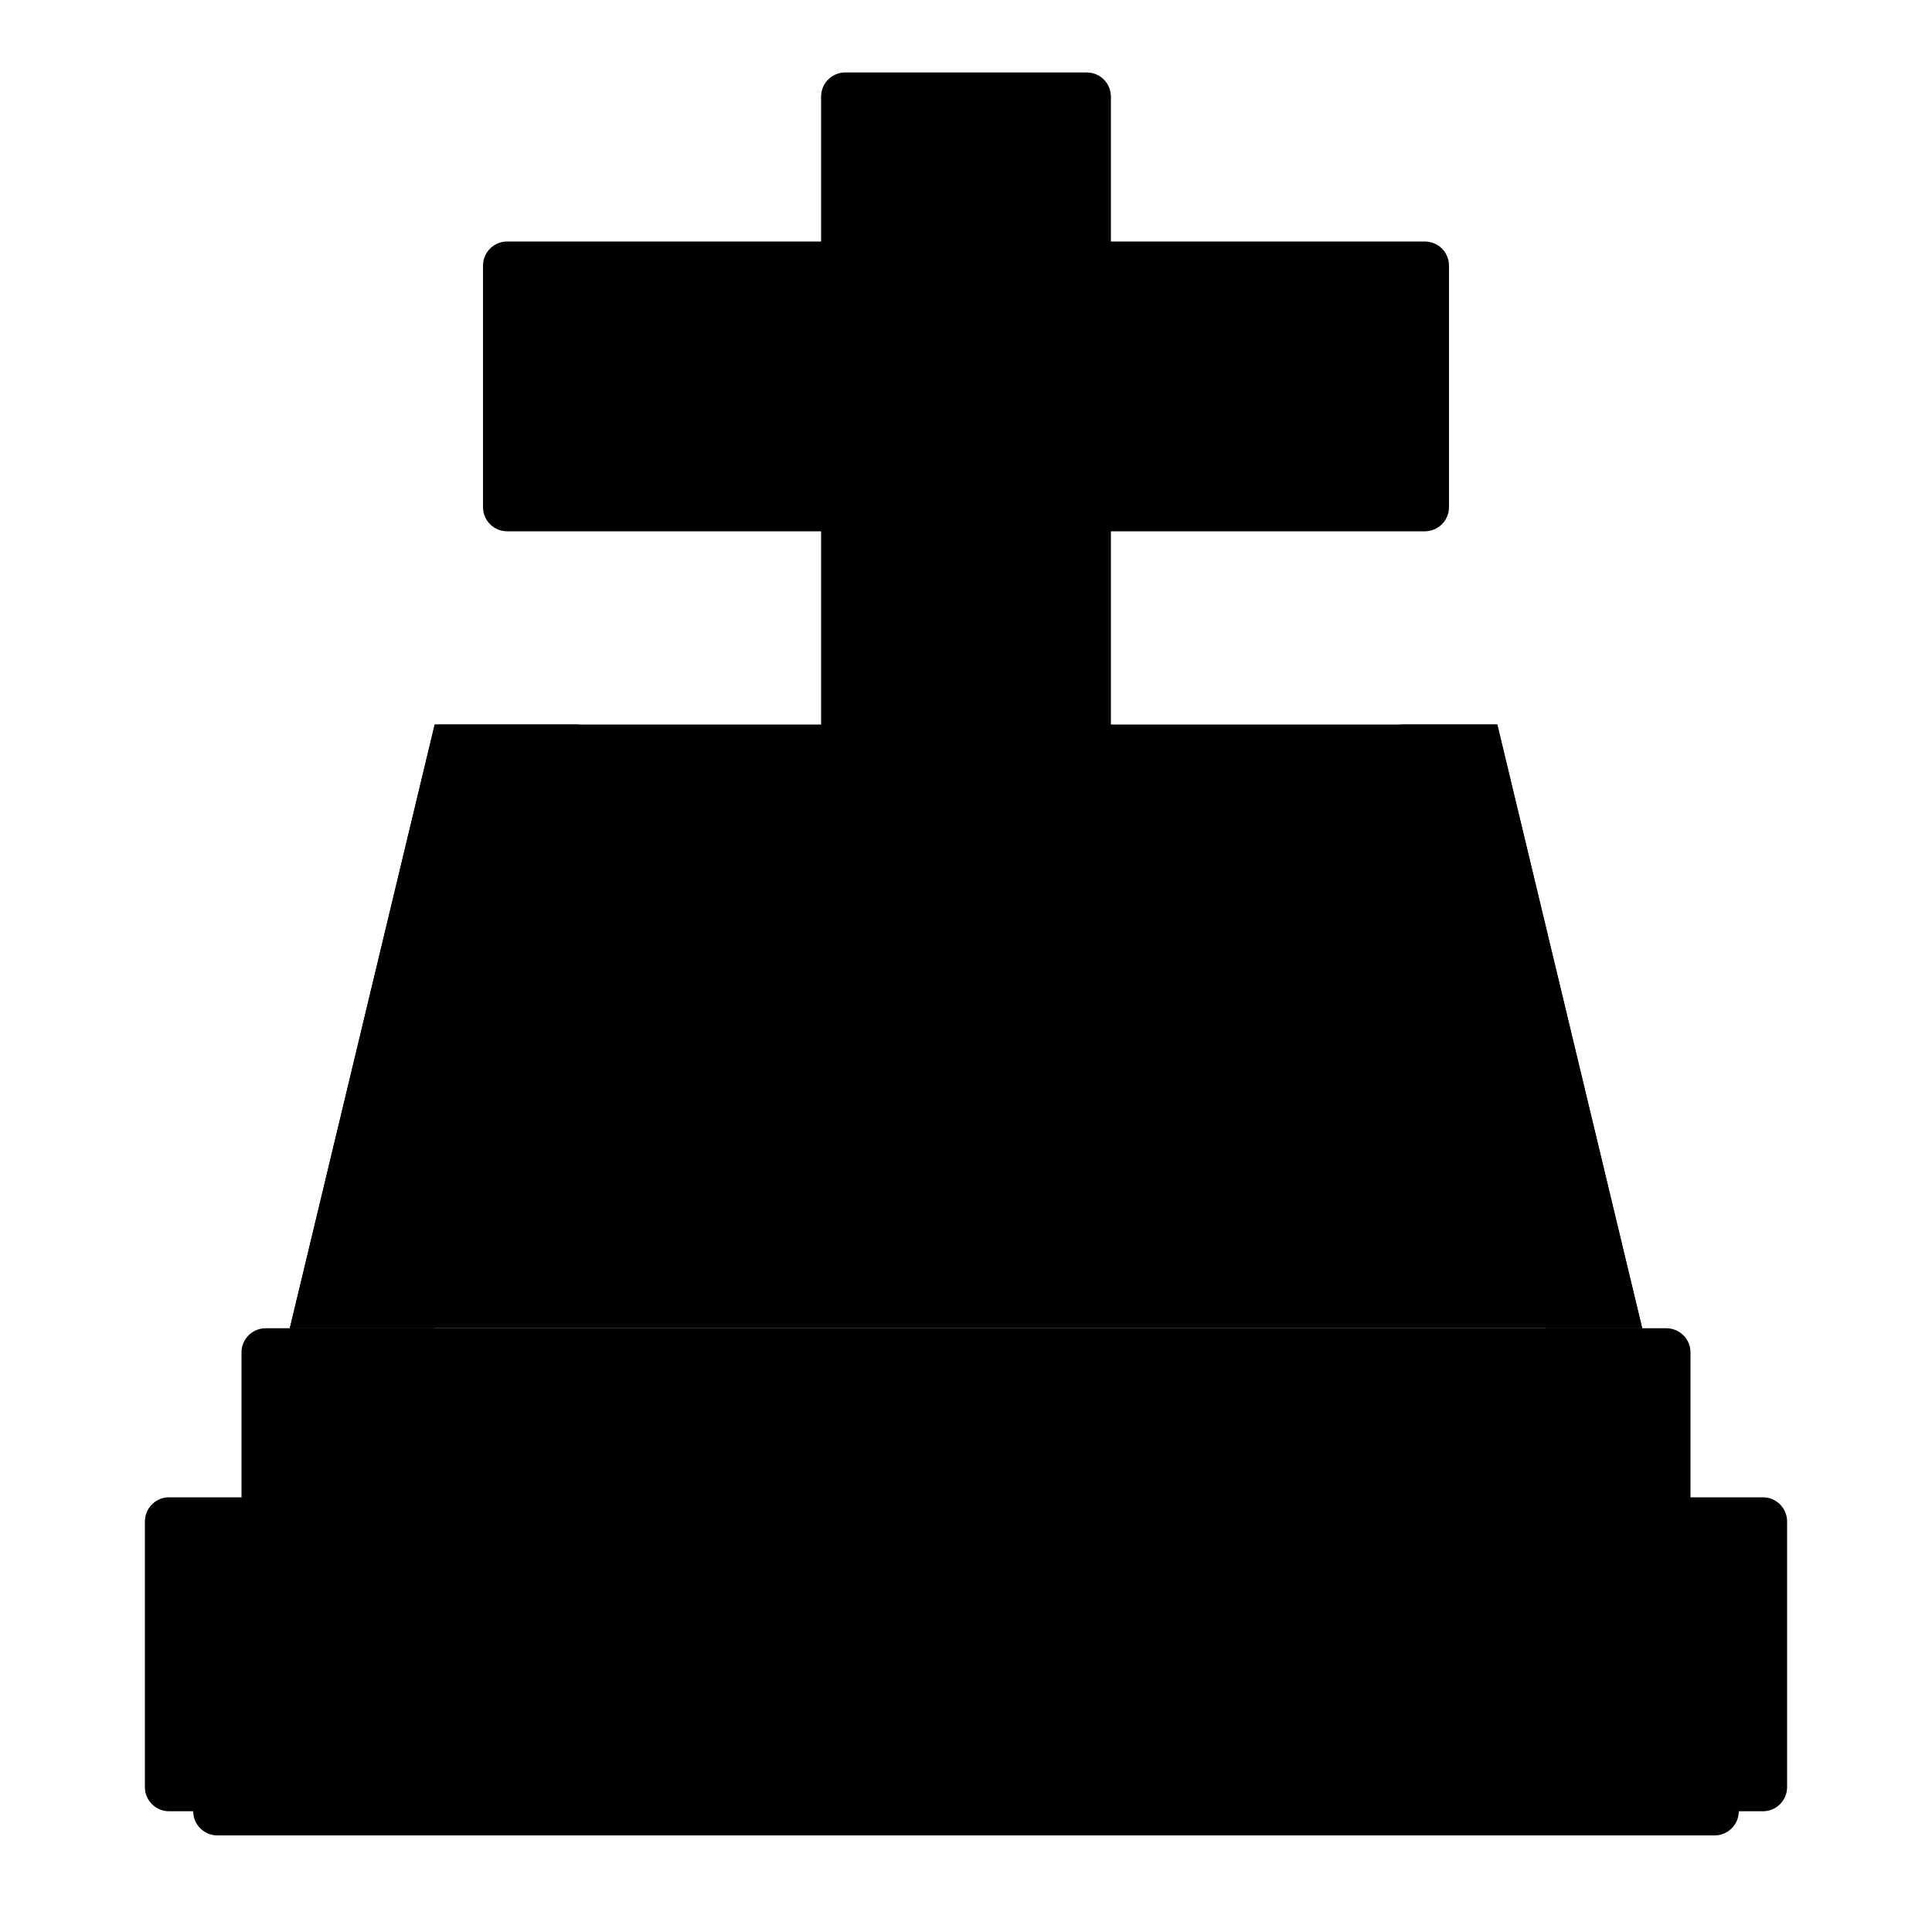
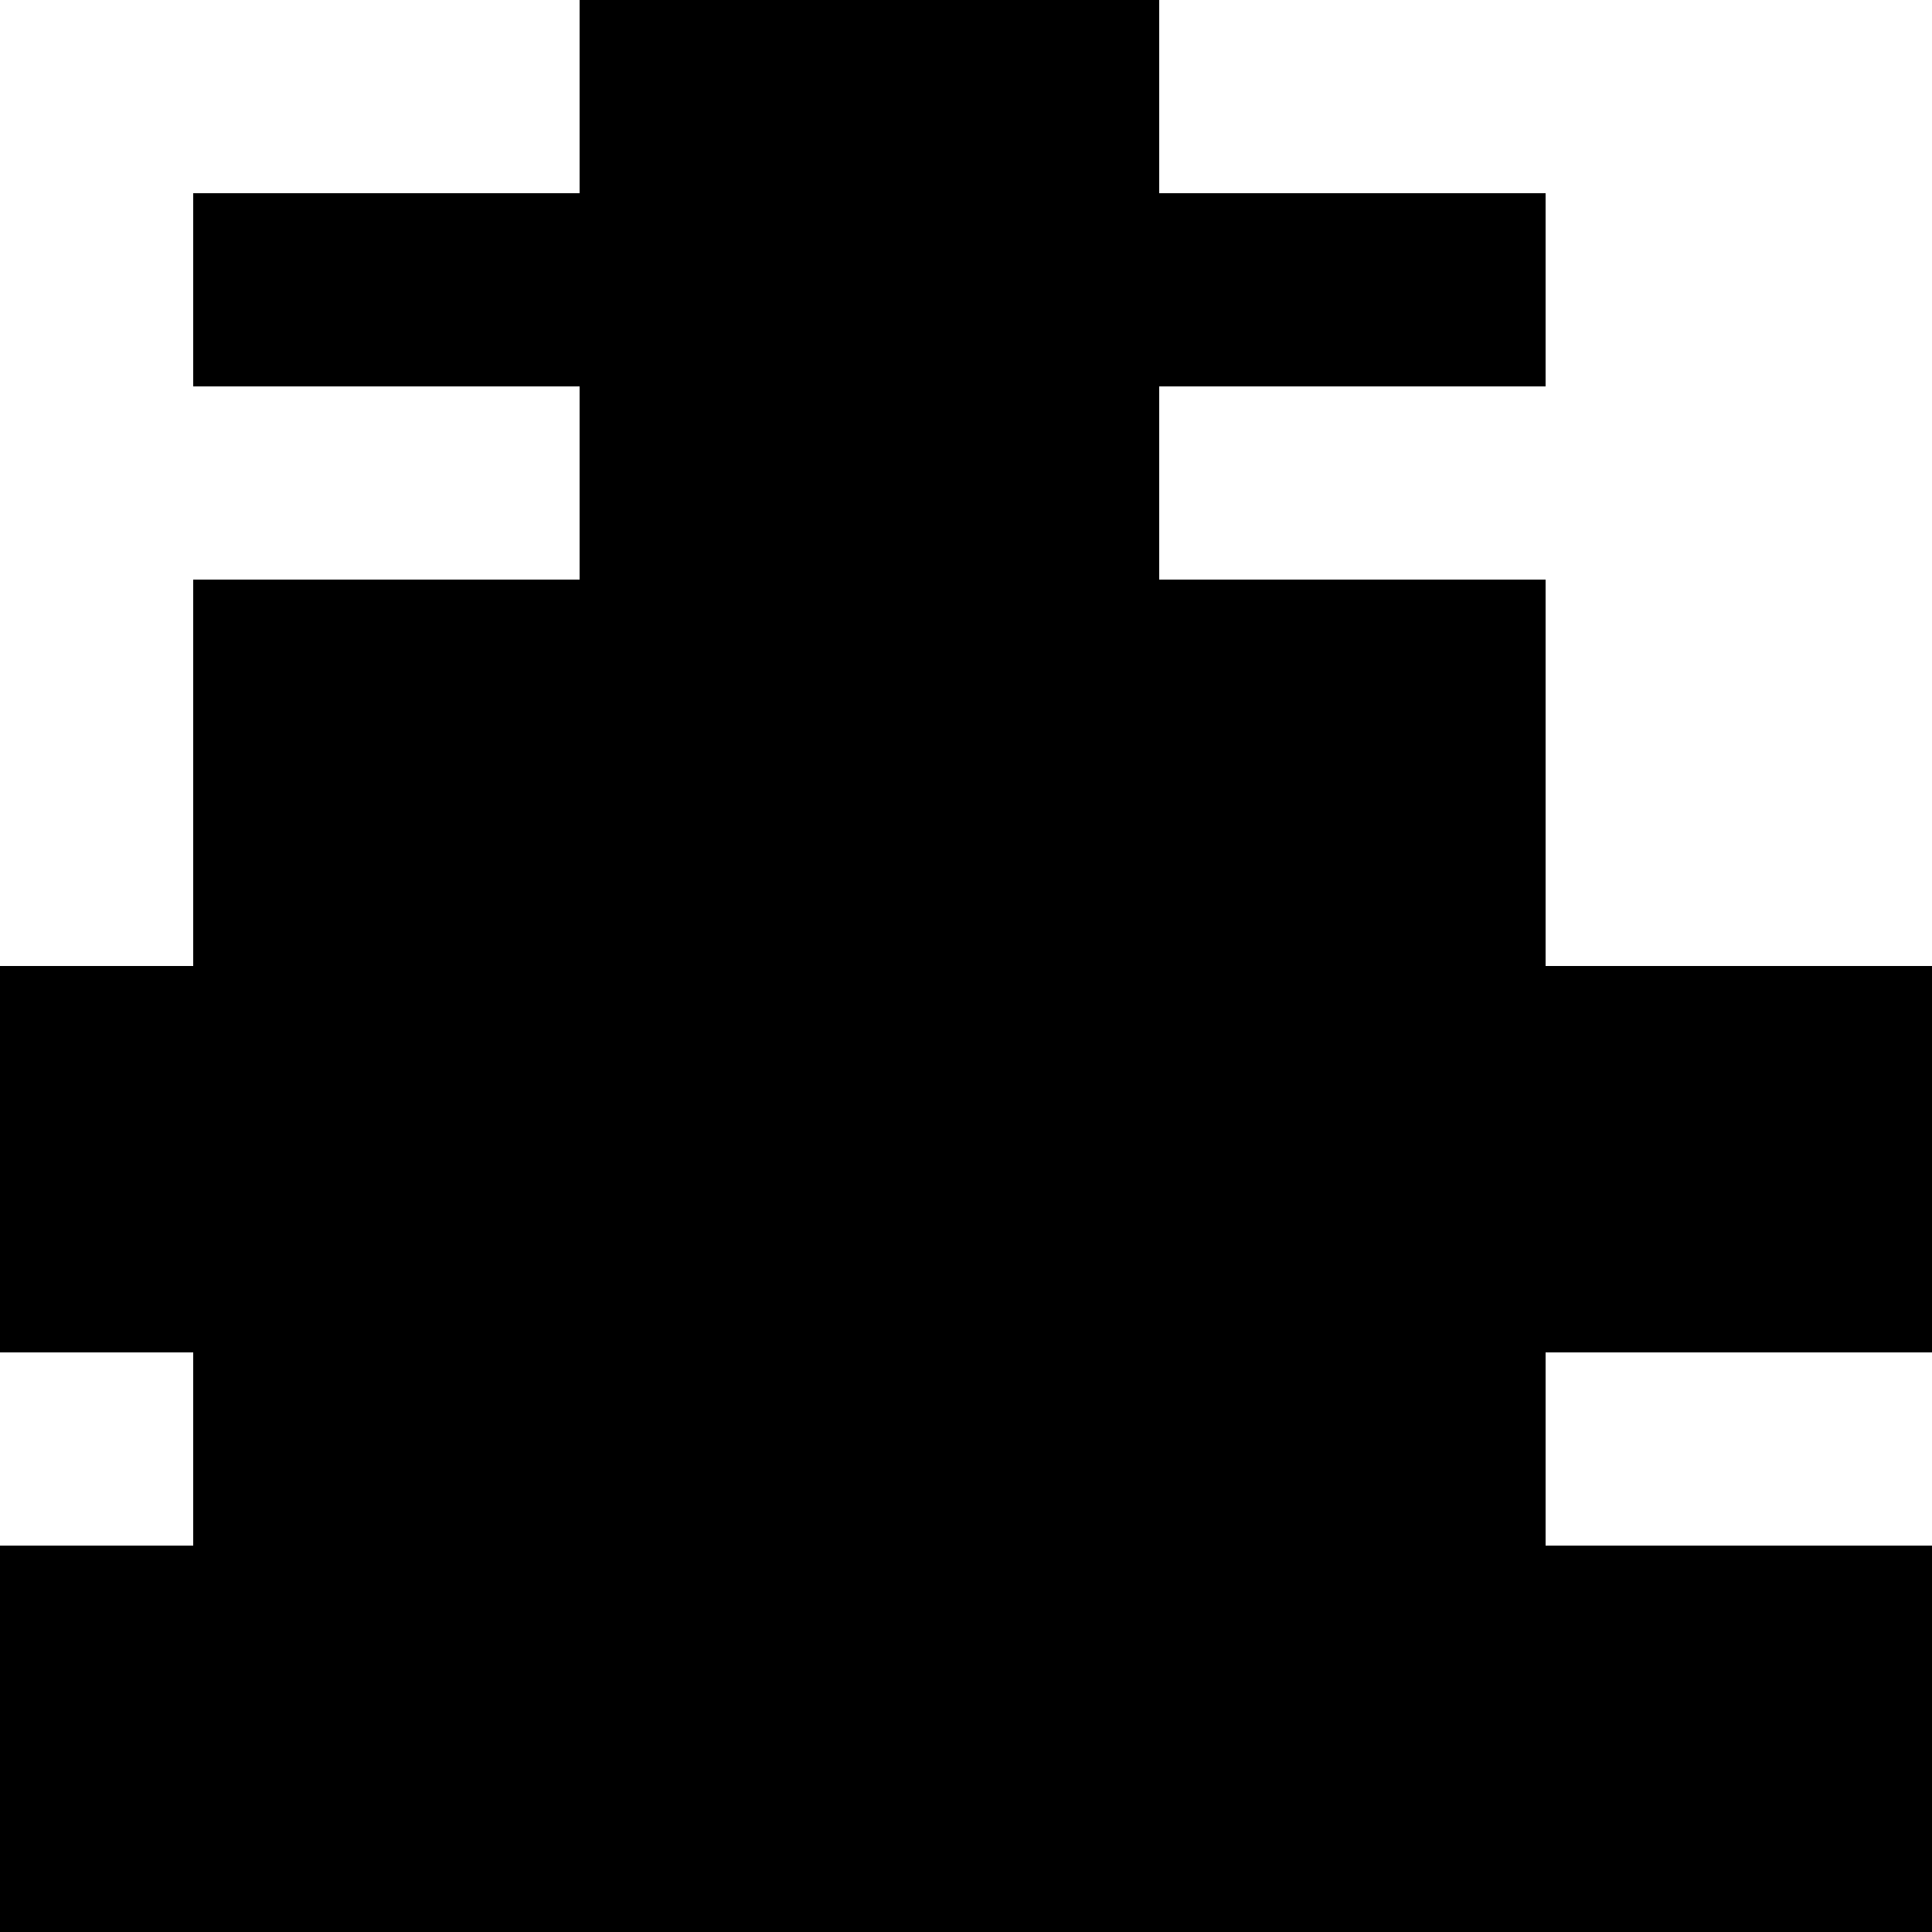
<svg xmlns="http://www.w3.org/2000/svg" viewBox="0 0 80 80">
-   <rect x="8" y="71" width="64" height="5" rx="1" fill="{fill_lo}" />
-   <rect x="6" y="62" width="68" height="13" rx="1" fill="{fill}" stroke="{stroke}" stroke-width="2" />
-   <rect x="7" y="63" width="66" height="3" fill="{fill_hi}" />
-   <rect x="70" y="63" width="3" height="11" fill="{fill_lo}" />
-   <rect x="10" y="55" width="60" height="8" rx="1" fill="{fill}" stroke="{stroke}" stroke-width="2" />
-   <rect x="11" y="56" width="58" height="2" fill="{fill_hi}" />
-   <polygon points="18,30 62,30 68,55 12,55" fill="{fill}" stroke="{stroke}" stroke-width="2" />
-   <polygon points="18,30 24,30 18,55 12,55" fill="{fill_hi}" />
-   <polygon points="62,30 68,55 64,55 58,30" fill="{fill_lo}" />
-   <rect x="34" y="3" width="12" height="30" rx="1" fill="{fill}" stroke="{stroke}" stroke-width="2" />
-   <rect x="35" y="4" width="4" height="28" fill="{fill_hi}" />
-   <rect x="20" y="10" width="40" height="12" rx="1" fill="{fill}" stroke="{stroke}" stroke-width="2" />
-   <rect x="21" y="11" width="38" height="3" fill="{fill_hi}" />
-   <rect x="36" y="12" width="8" height="8" fill="{accent}" />
+   <rect x="24" y="0" width="24" height="8" fill="{stroke}" />
+   <rect x="8" y="8" width="24" height="8" fill="{stroke}" />
+   <rect x="32" y="8" width="8" height="8" fill="{accent}" />
+   <rect x="40" y="8" width="24" height="8" fill="{stroke}" />
+   <rect x="24" y="16" width="8" height="8" fill="{stroke}" />
+   <rect x="32" y="16" width="8" height="8" fill="{fill_hi}" />
+   <rect x="40" y="16" width="8" height="8" fill="{stroke}" />
+   <rect x="8" y="24" width="8" height="8" fill="{stroke}" />
+   <rect x="16" y="24" width="24" height="8" fill="{fill_hi}" />
+   <rect x="40" y="24" width="16" height="8" fill="{fill_lo}" />
+   <rect x="56" y="24" width="8" height="8" fill="{stroke}" />
+   <rect x="8" y="32" width="8" height="8" fill="{stroke}" />
+   <rect x="16" y="32" width="16" height="8" fill="{fill_hi}" />
+   <rect x="32" y="32" width="16" height="8" fill="{fill}" />
+   <rect x="48" y="32" width="8" height="8" fill="{fill_lo}" />
+   <rect x="56" y="32" width="8" height="8" fill="{stroke}" />
+   <rect x="0" y="40" width="8" height="8" fill="{stroke}" />
+   <rect x="8" y="40" width="16" height="8" fill="{fill_hi}" />
+   <rect x="24" y="40" width="24" height="8" fill="{fill}" />
+   <rect x="48" y="40" width="24" height="8" fill="{fill_lo}" />
+   <rect x="72" y="40" width="8" height="8" fill="{stroke}" />
+   <rect x="0" y="48" width="8" height="8" fill="{stroke}" />
+   <rect x="8" y="48" width="8" height="8" fill="{fill_hi}" />
+   <rect x="16" y="48" width="40" height="8" fill="{fill}" />
+   <rect x="56" y="48" width="16" height="8" fill="{fill_lo}" />
+   <rect x="72" y="48" width="8" height="8" fill="{stroke}" />
+   <rect x="8" y="56" width="56" height="8" fill="{stroke}" />
+   <rect x="0" y="64" width="8" height="8" fill="{stroke}" />
+   <rect x="8" y="64" width="16" height="8" fill="{fill_hi}" />
+   <rect x="24" y="64" width="24" height="8" fill="{fill}" />
+   <rect x="48" y="64" width="24" height="8" fill="{fill_lo}" />
+   <rect x="72" y="64" width="8" height="8" fill="{stroke}" />
+   <rect x="0" y="72" width="80" height="8" fill="{stroke}" />
</svg>
